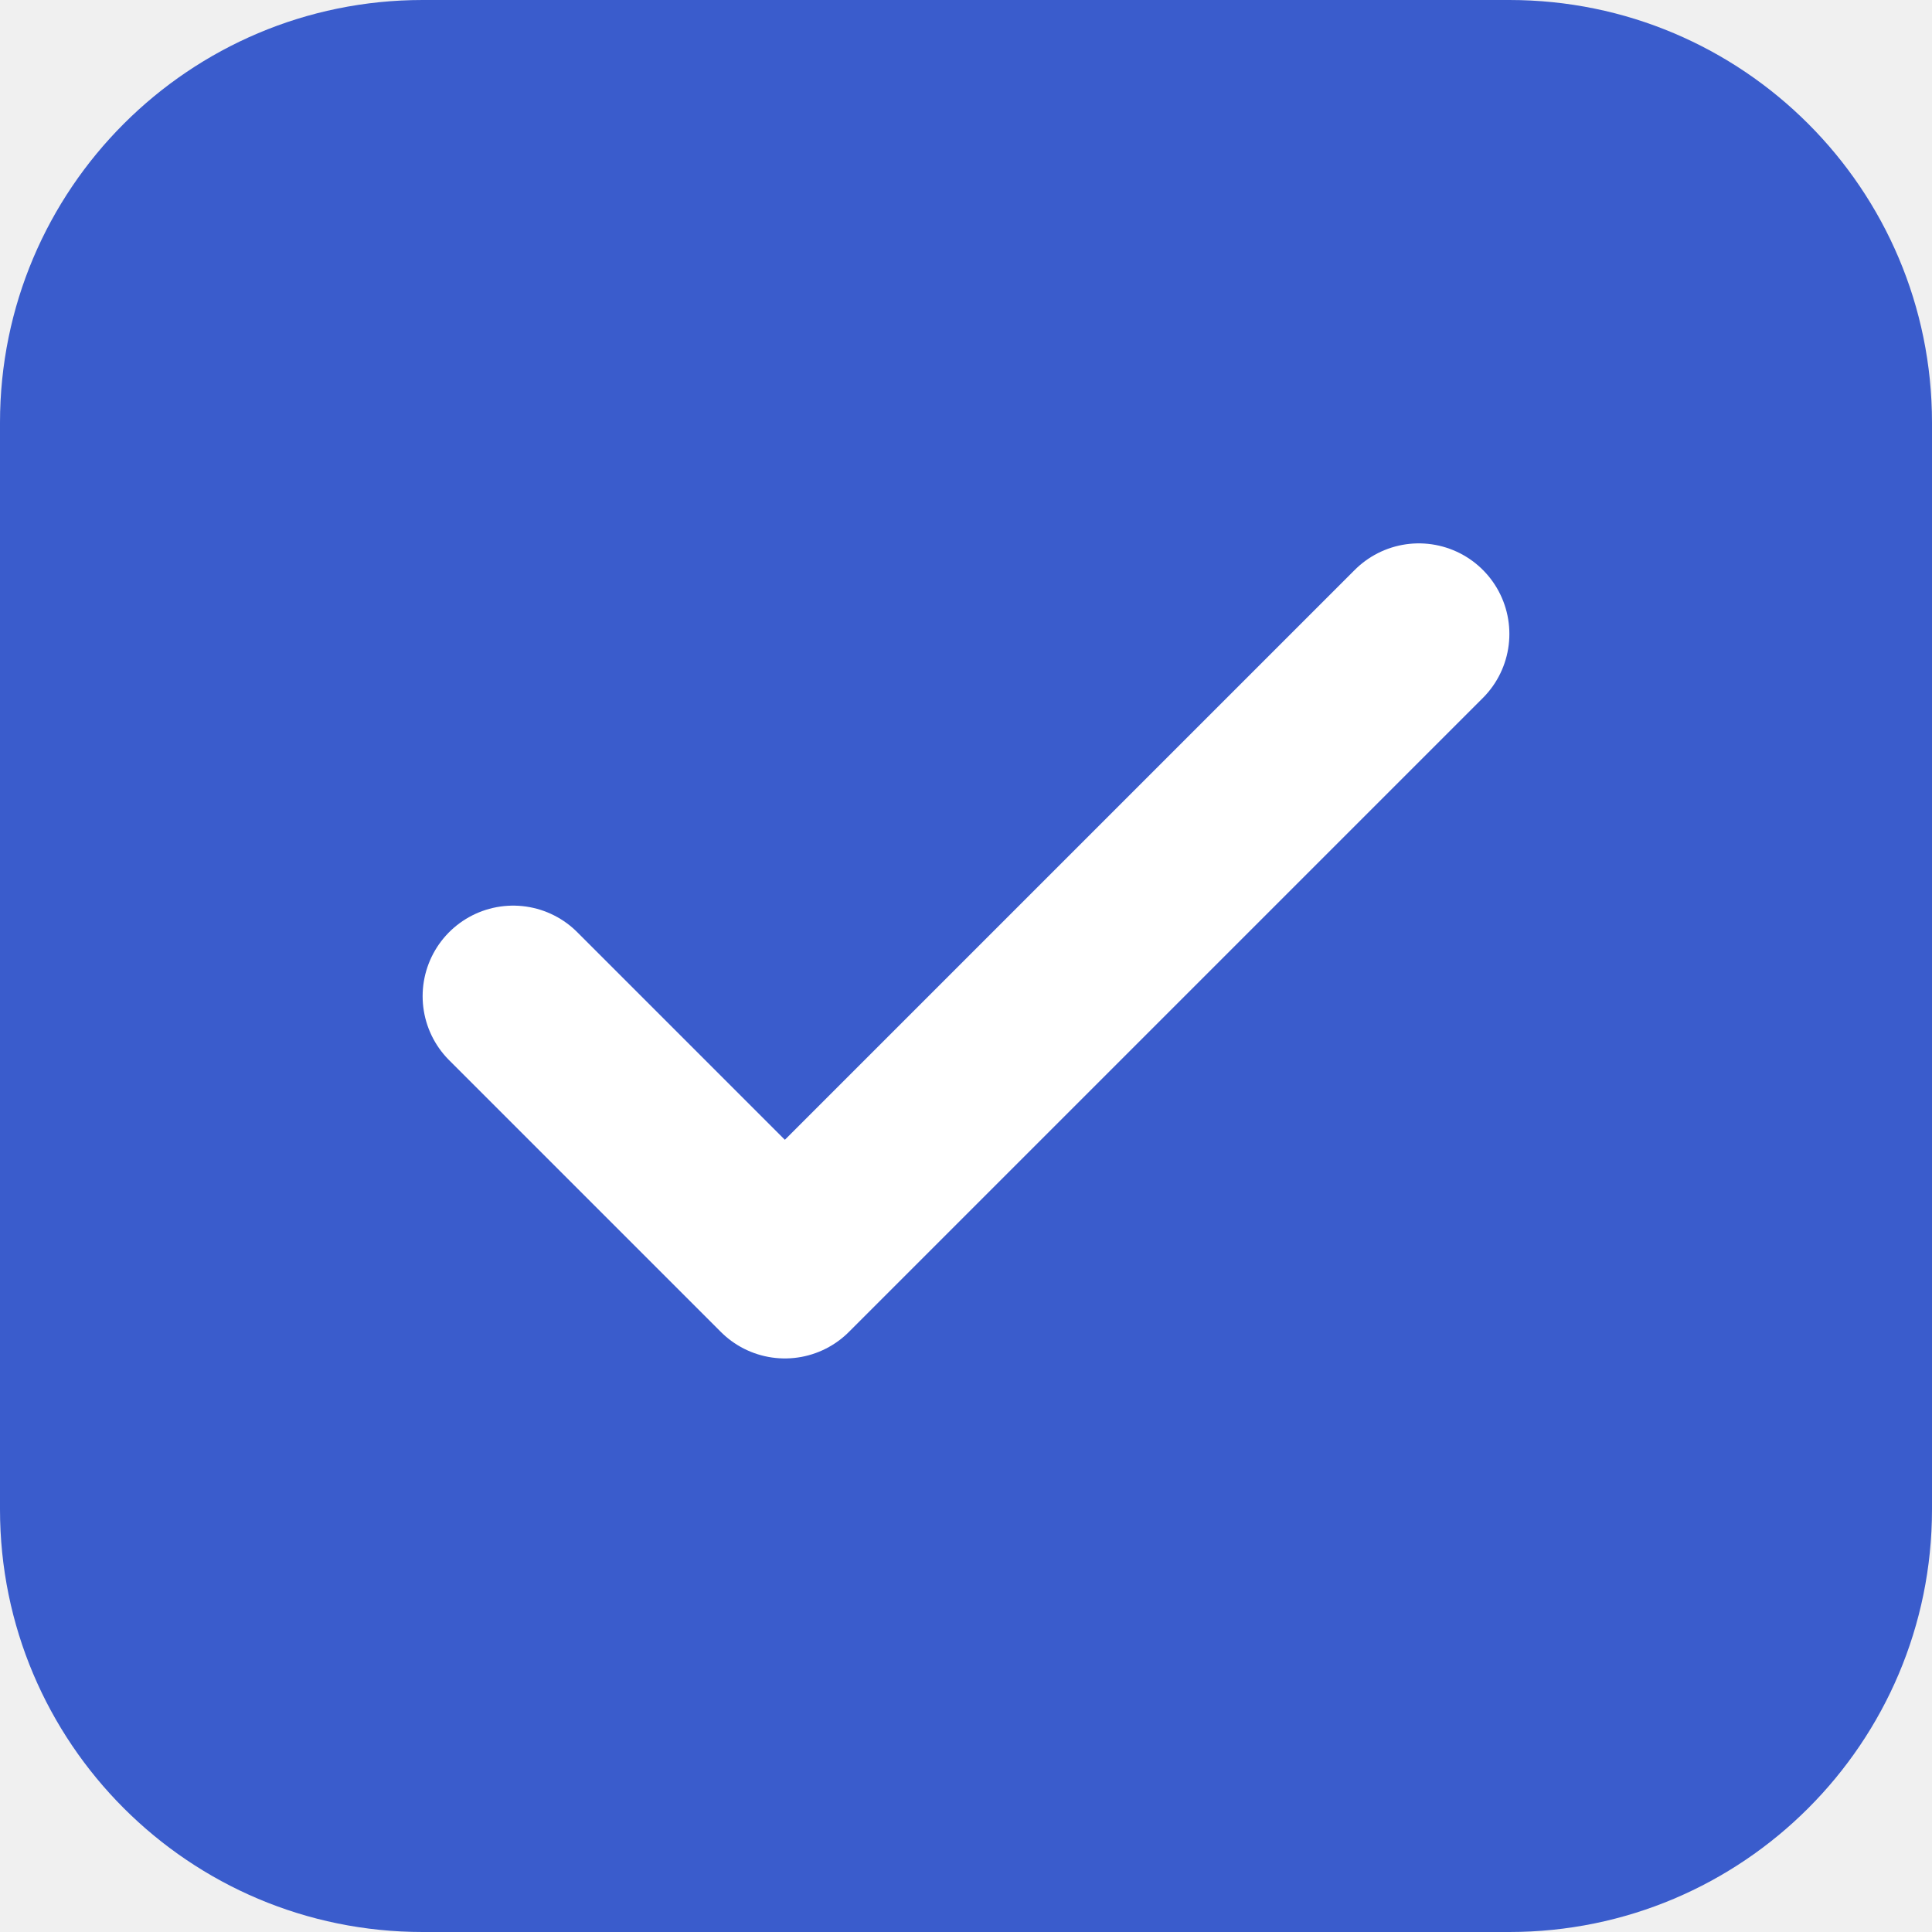
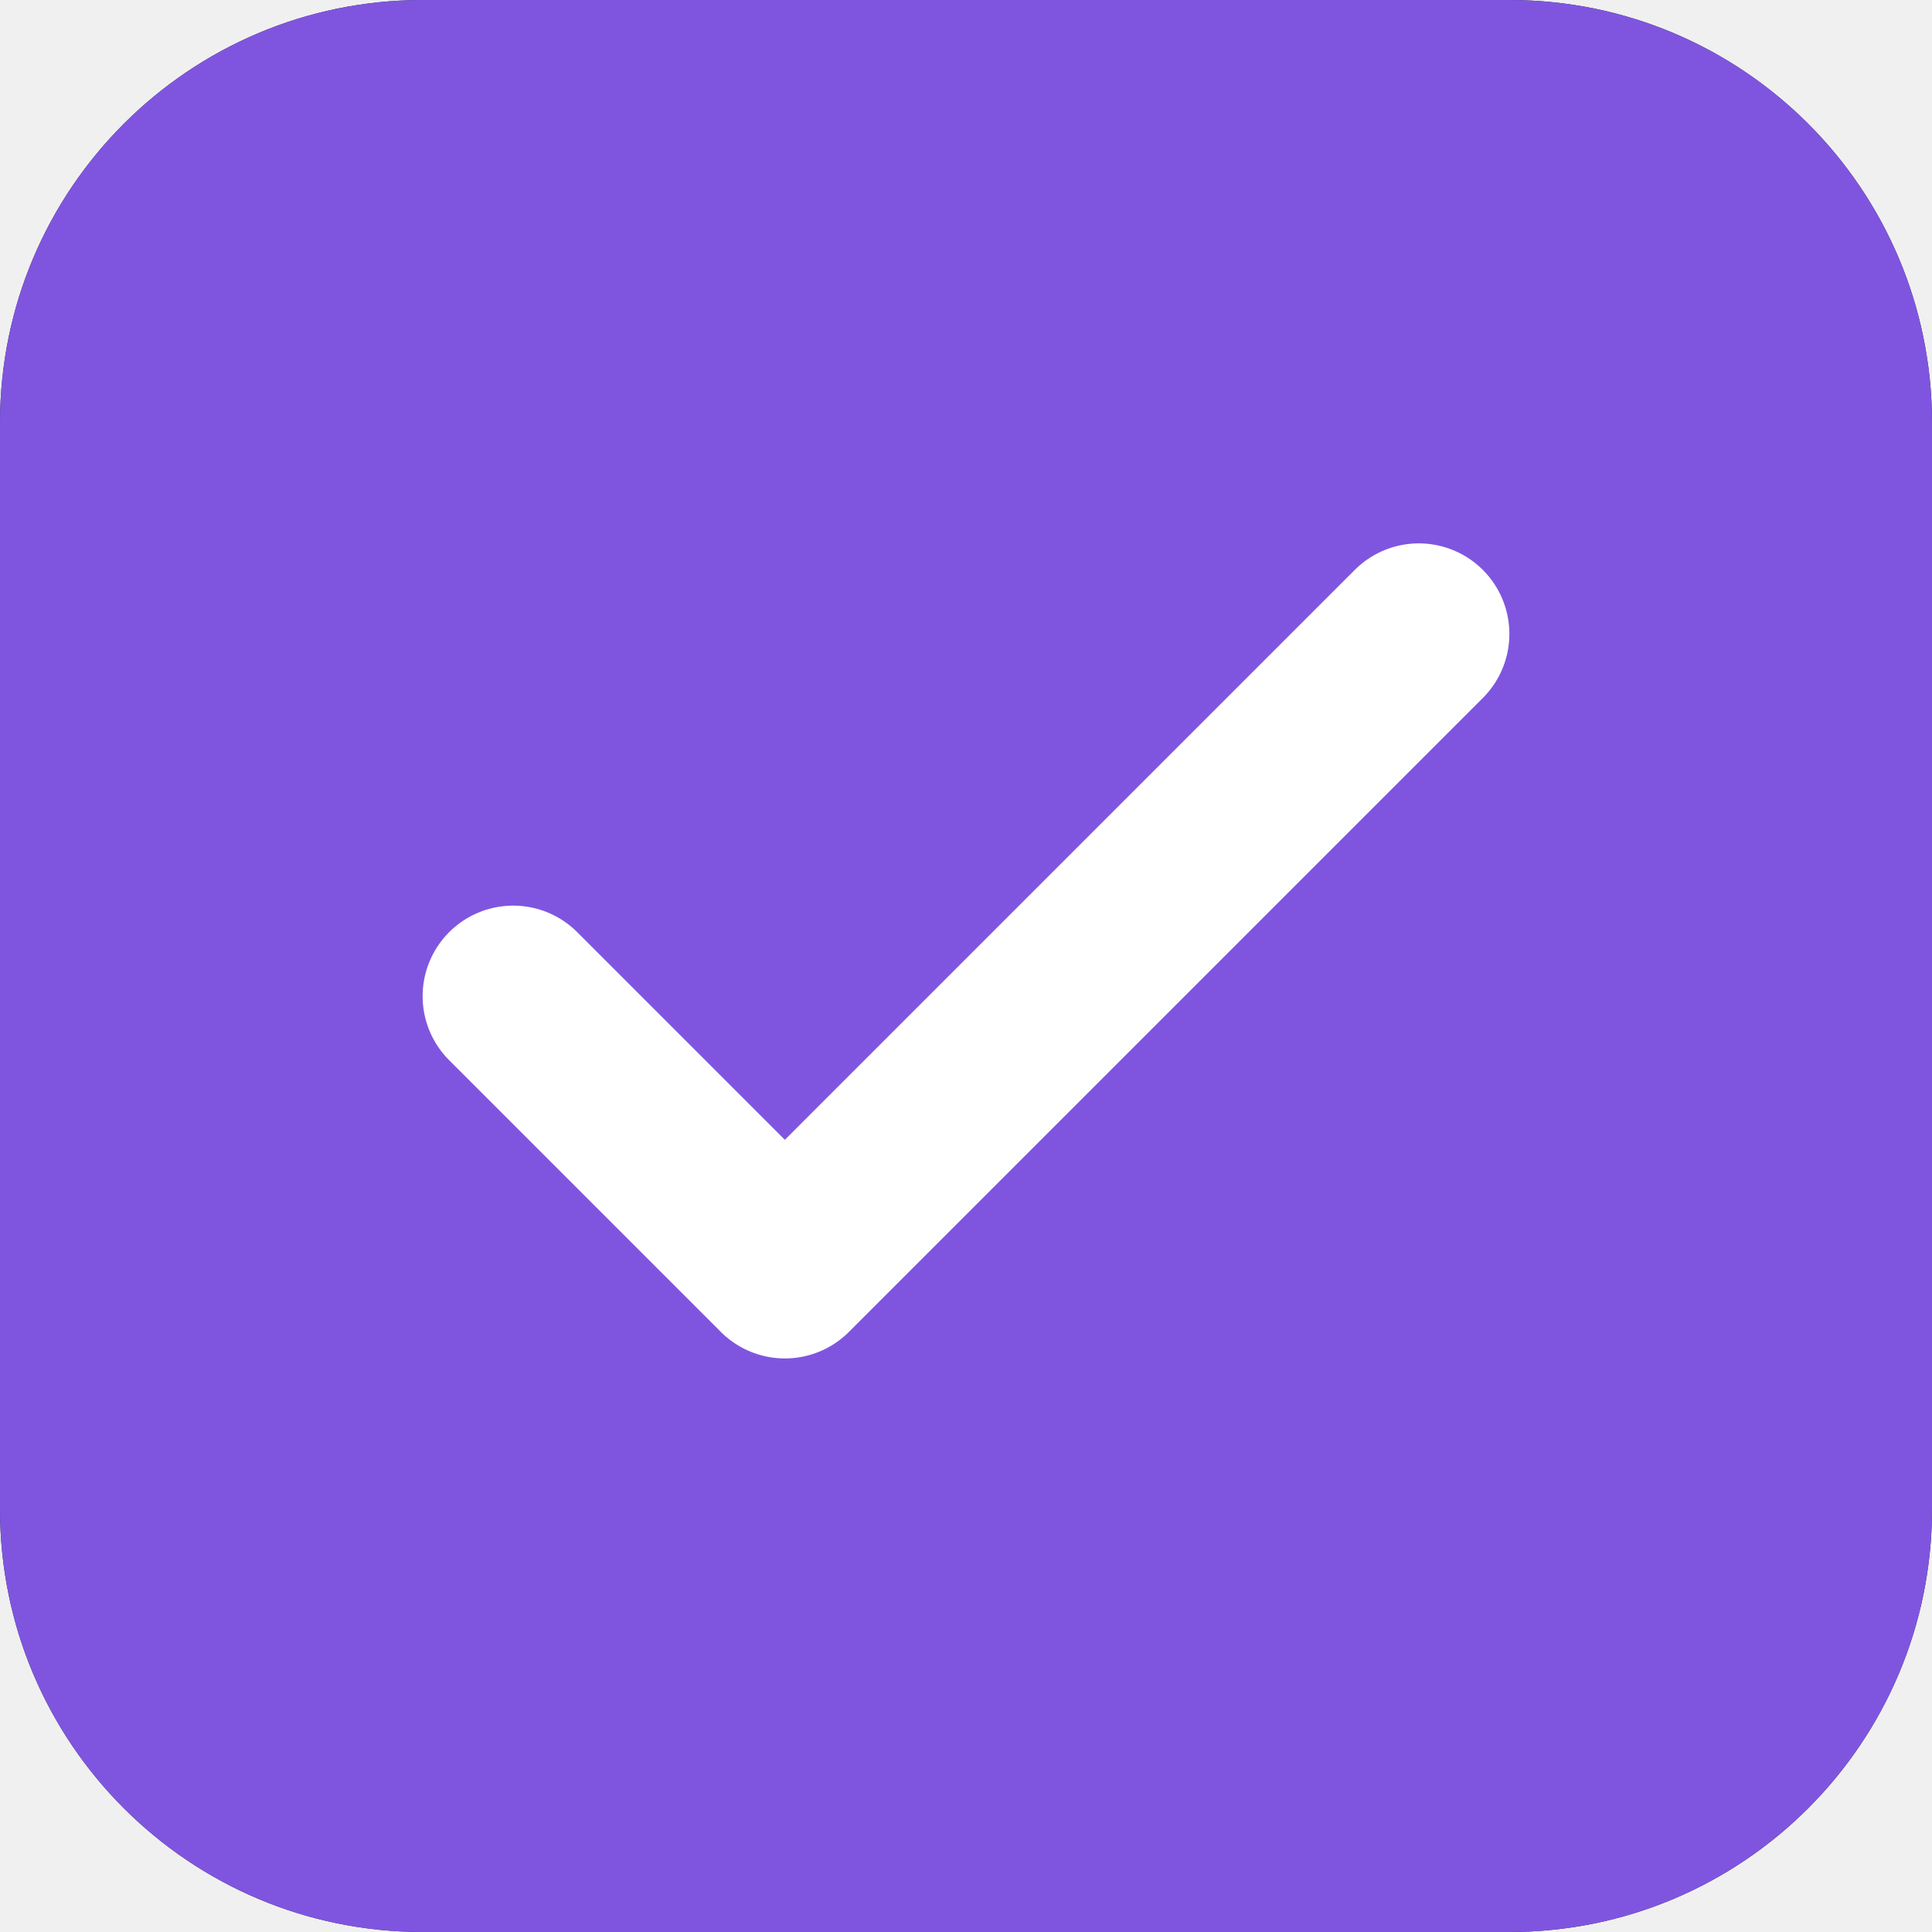
<svg xmlns="http://www.w3.org/2000/svg" viewBox="0 0 128 128">
-   <rect width="128" height="128" rx="28" fill="#3a5ccc" />
+   <rect width="128" height="128" rx="28" fill="#0f1116" />
+   <rect width="128" height="128" rx="28" fill="url(#g)" fill-opacity="0.9" />
+   <defs>
+     <linearGradient id="g" x1="0" y1="0" x2="128" y2="128">
+       <stop offset="0" stop-color="#8b5cf6" />
+       <stop offset="1" stop-color="#5b32b4" />
+     </linearGradient>
+   </defs>
  <path d="M34 66l18 18 42-42" fill="none" stroke="#ffffff" stroke-width="12" stroke-linecap="round" stroke-linejoin="round" />
</svg>
